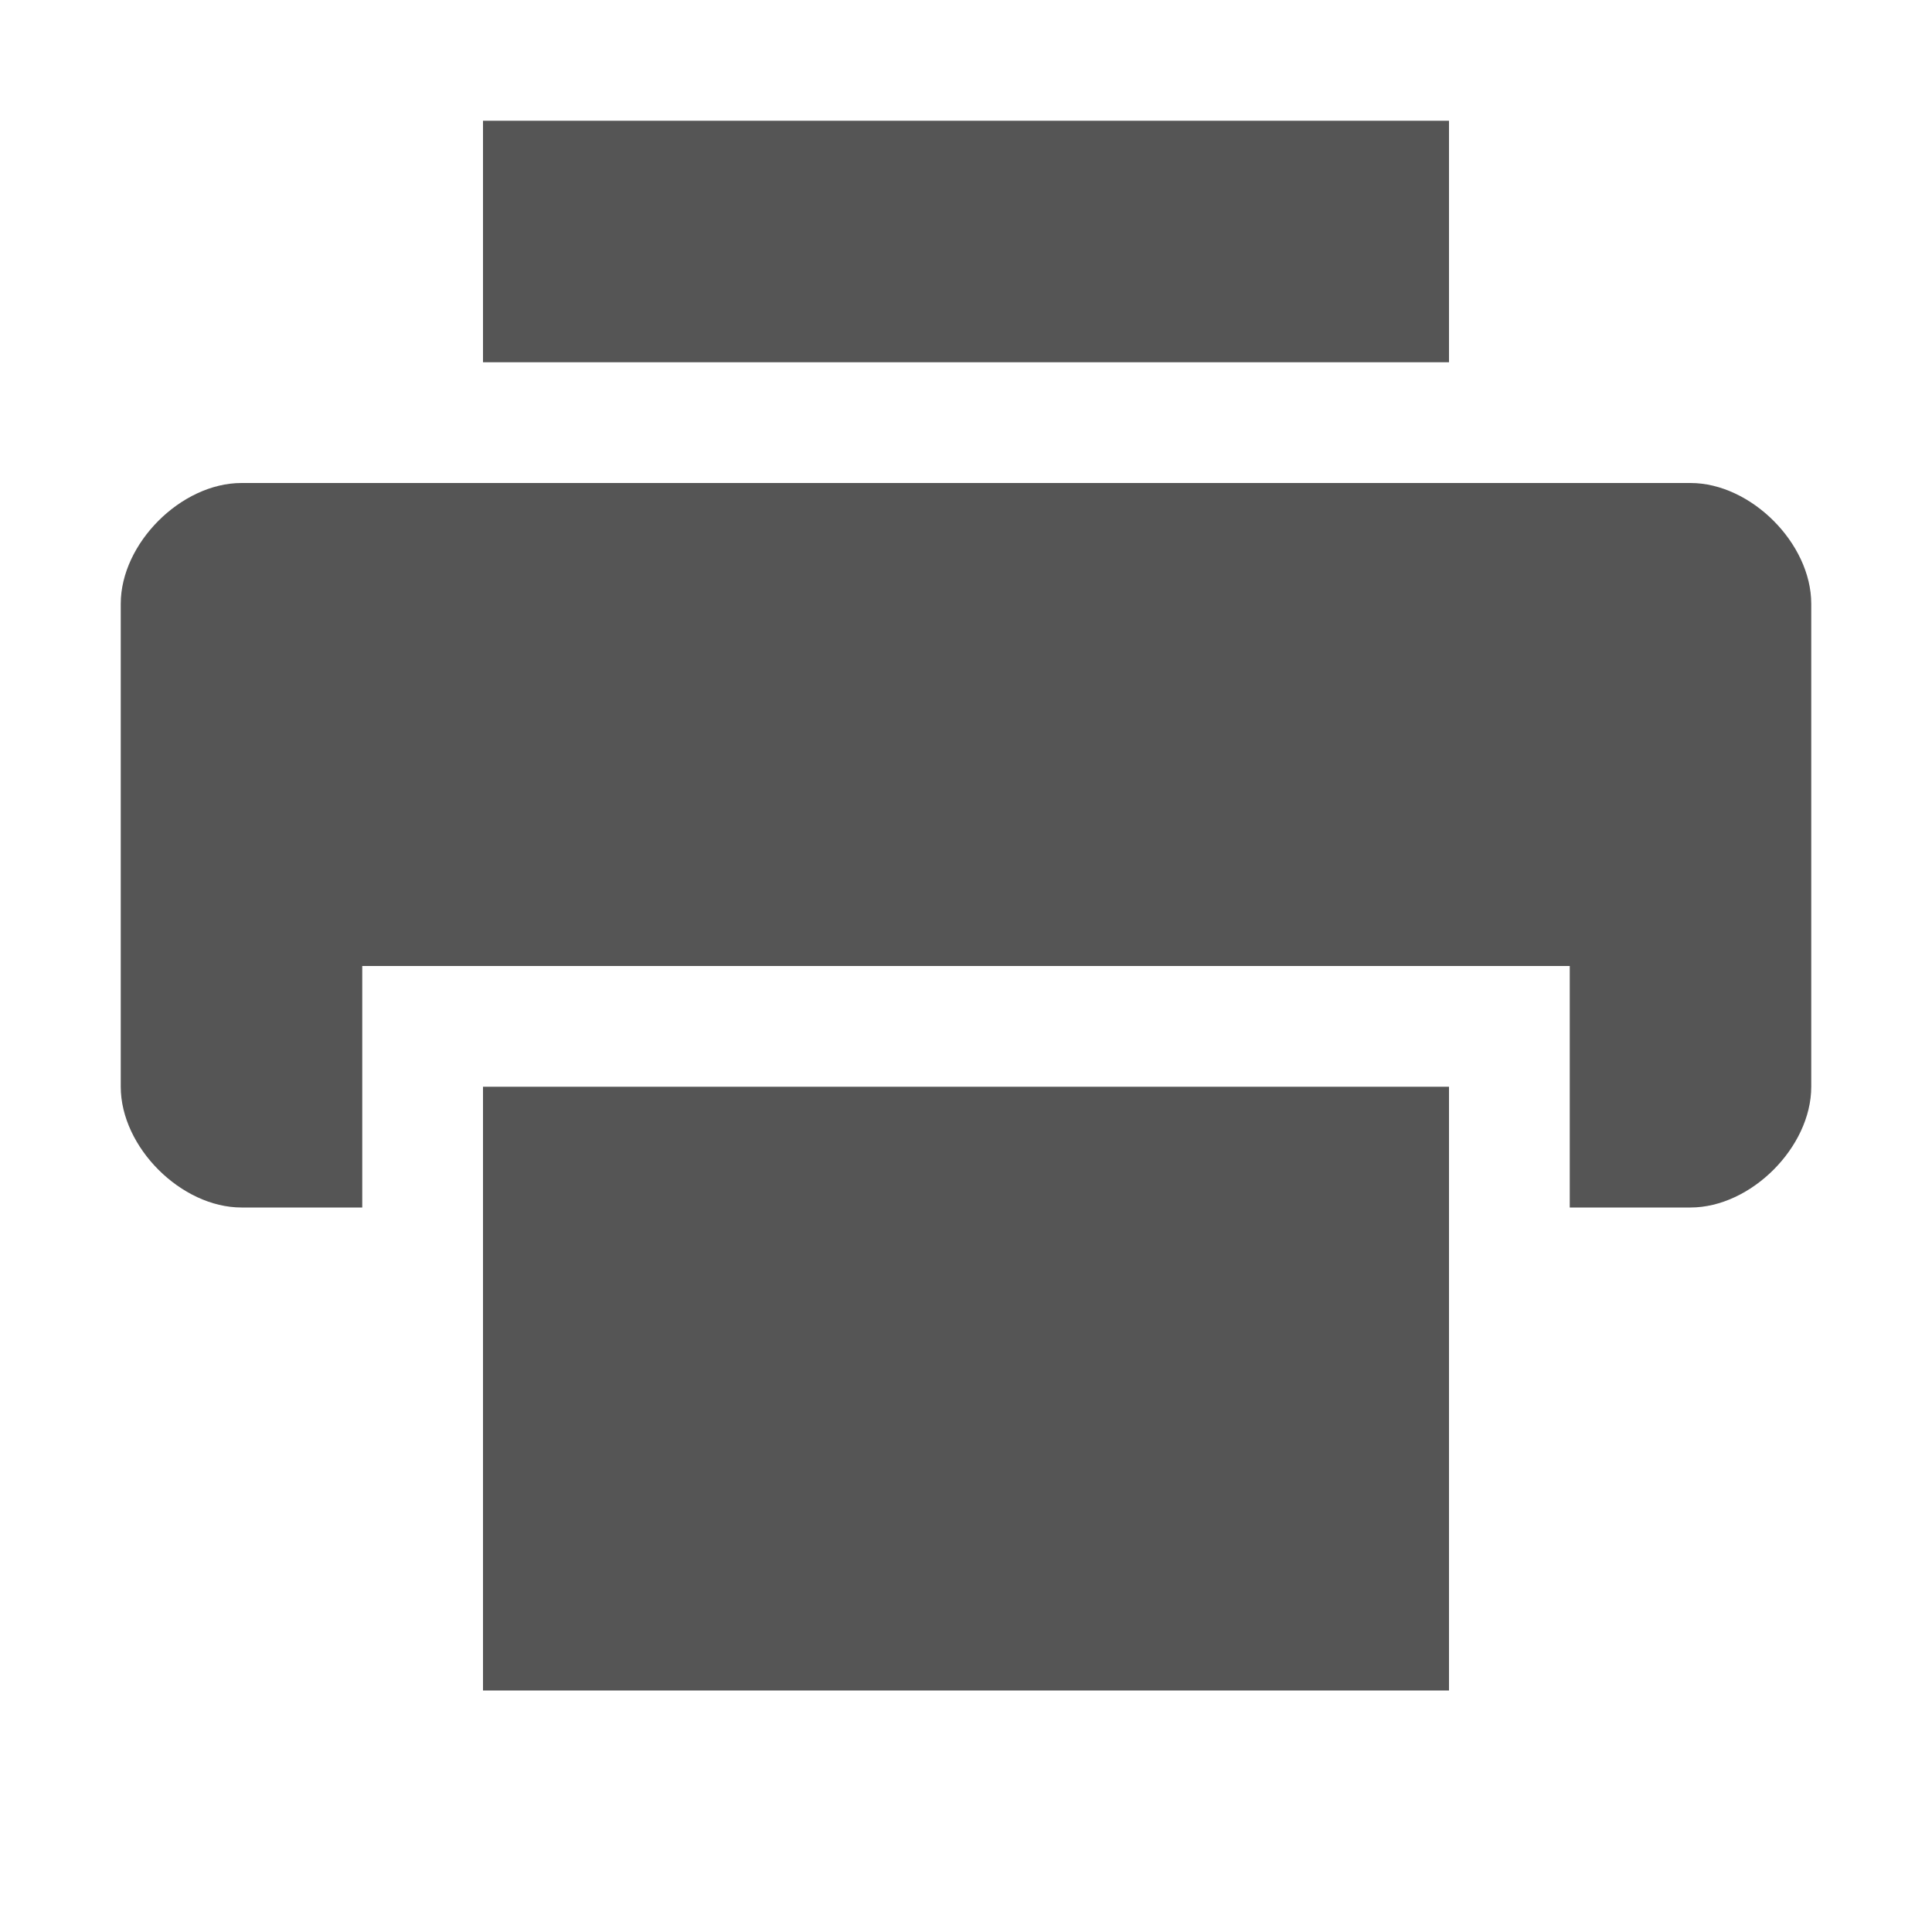
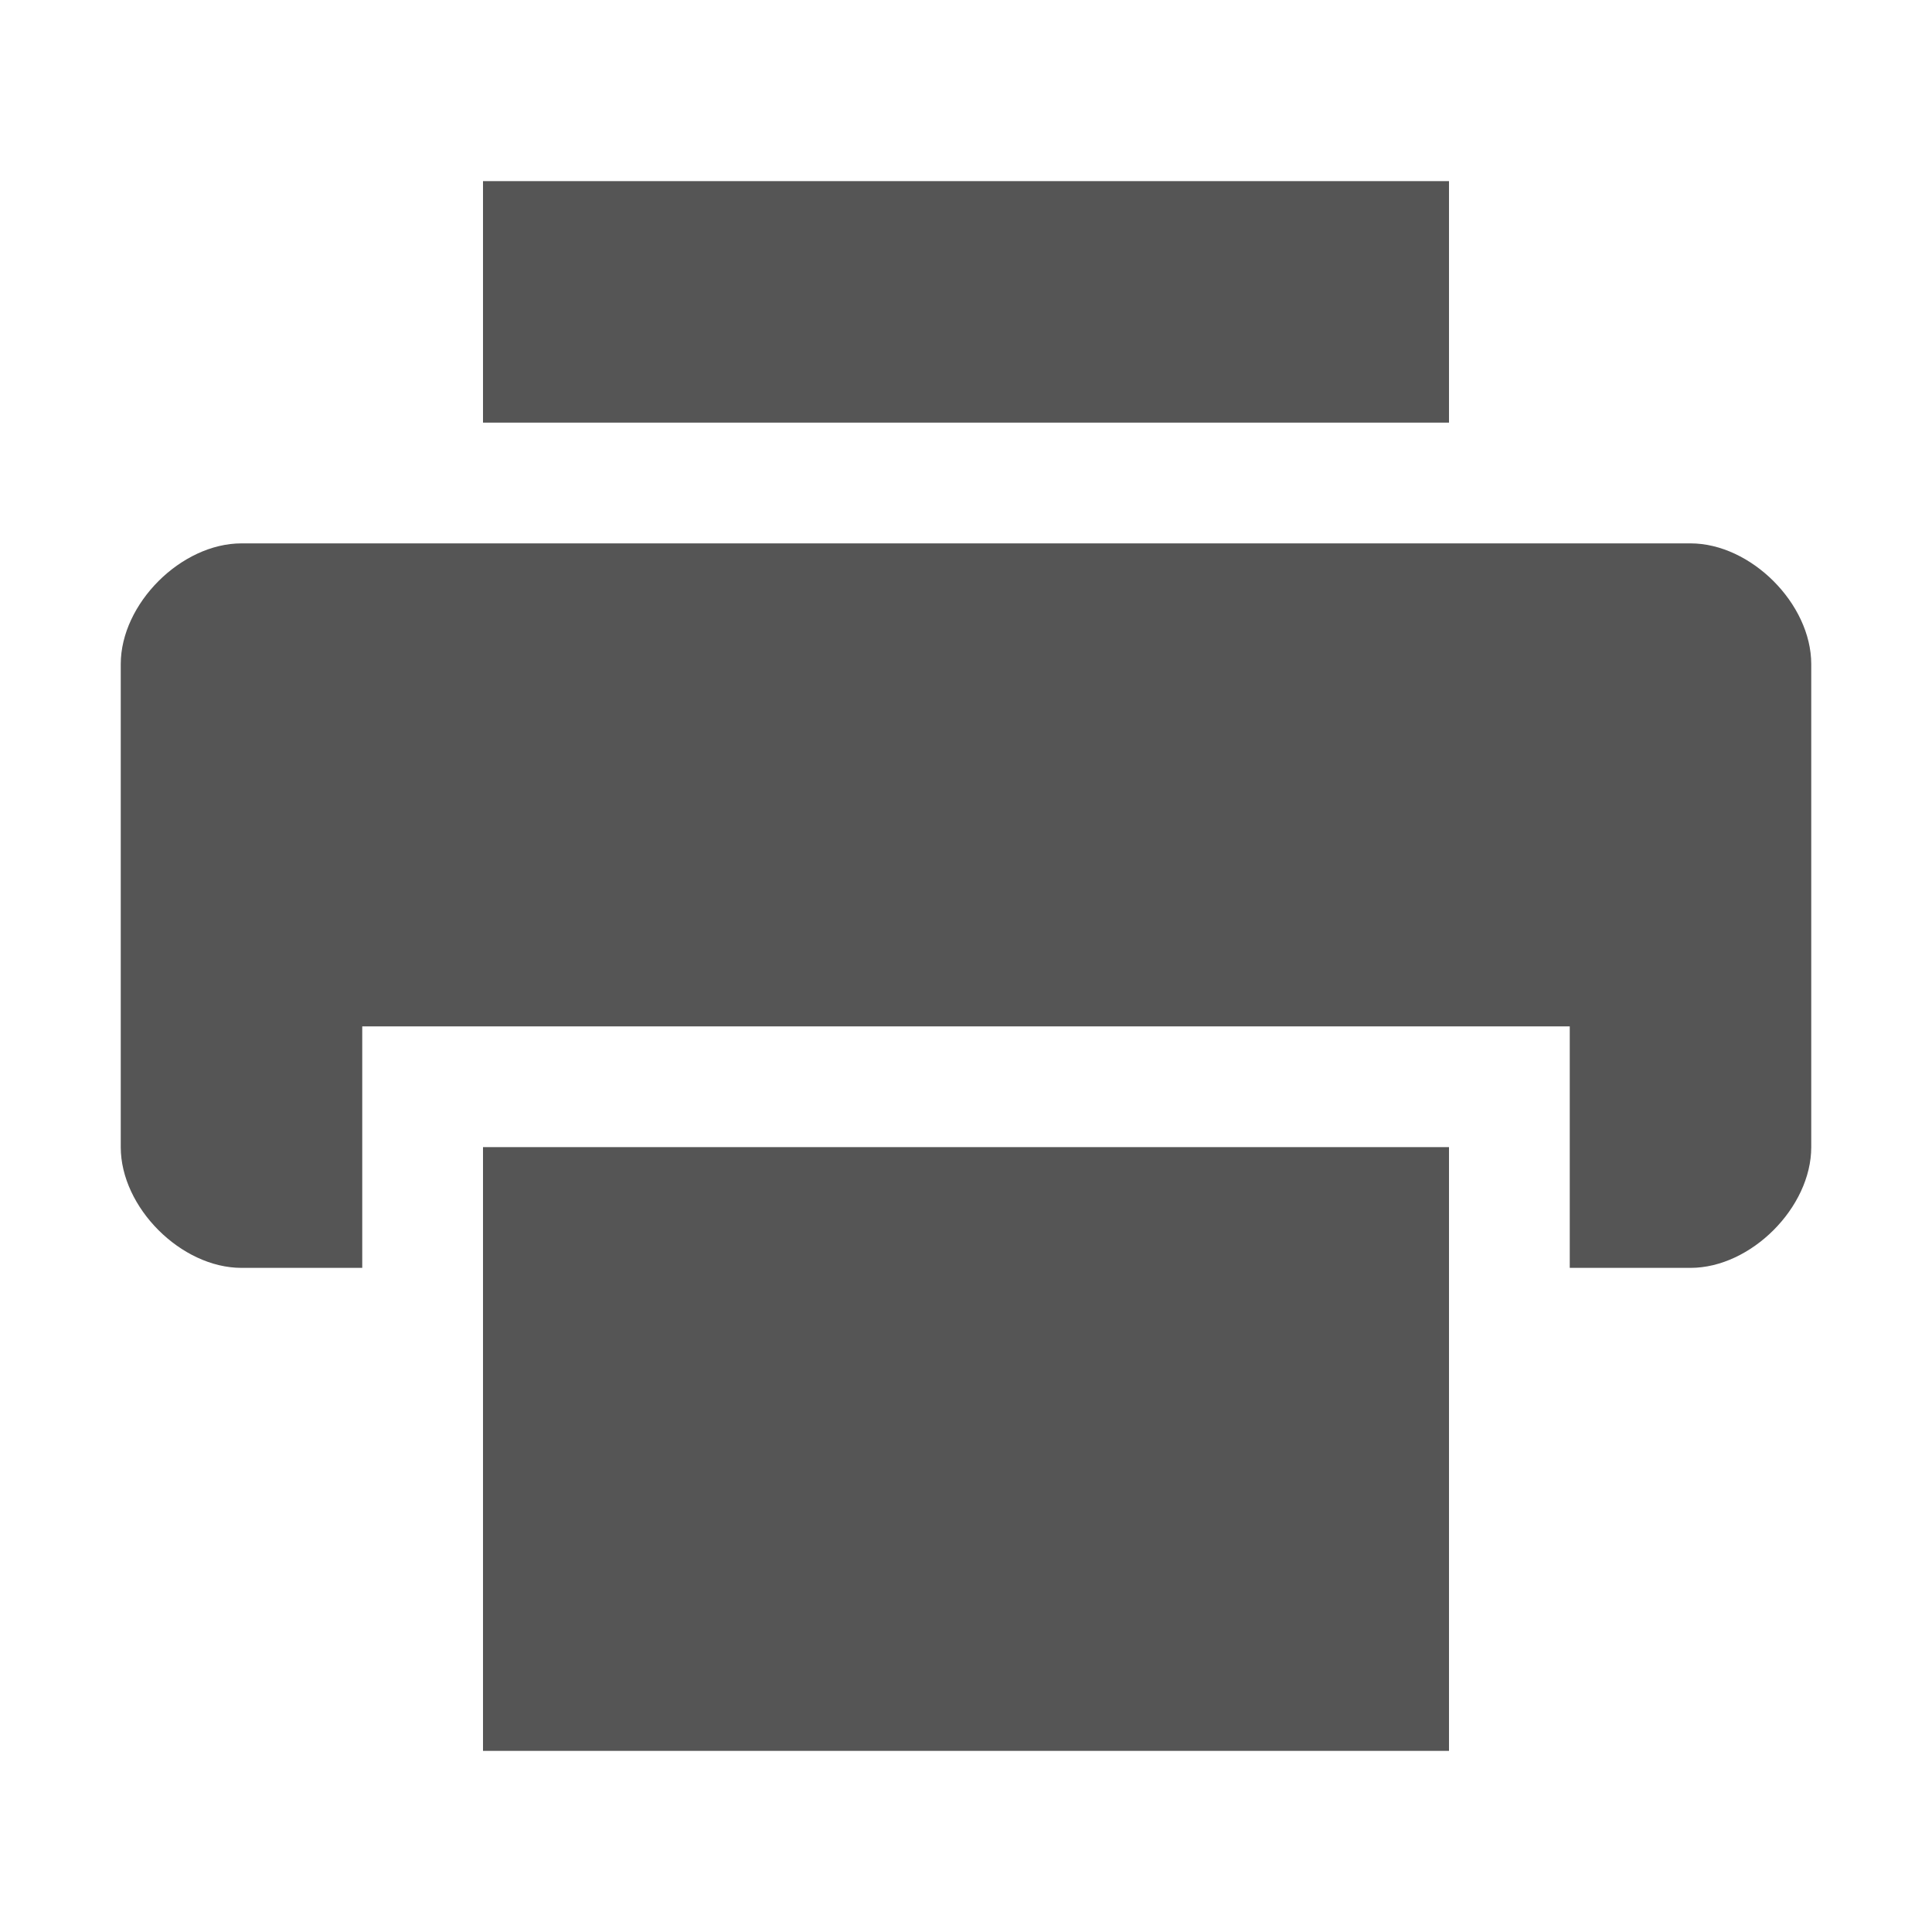
- <svg xmlns="http://www.w3.org/2000/svg" xmlns:ns1="http://www.openswatchbook.org/uri/2009/osb" height="16" id="svg7384" style="enable-background:new" version="1.1" width="16">
-   <defs id="defs7386">
-     <linearGradient id="linearGradient5606" ns1:paint="solid">
-       <stop id="stop5608" offset="0" style="stop-color:#000000;stop-opacity:1;" />
-     </linearGradient>
-     <filter color-interpolation-filters="sRGB" id="filter7554">
-       <feBlend id="feBlend7556" in2="BackgroundImage" mode="darken" />
-     </filter>
-   </defs>
-   <g id="layer9" style="display:inline" transform="translate(-365.0002,159)" />
-   <g id="layer10" style="display:inline;filter:url(#filter7554)" transform="translate(-365.0002,159)">
-     <g id="g10819" transform="translate(317.0002,-557)">
-       
-     </g>
-     <g id="layer1-6" transform="translate(365.0002,-159)">
-       <path d="M 2,4 C 1.5,4 1,4.5 1,5 l 0,4 c 0,0.5 0.5,1 1,1 l 1,0 0,-2 10,0 0,2 1,0 c 0.5,0 1,-0.5 1,-1 L 15,5 C 15,4.5 14.5,4 14,4 L 2,4 z" id="path3520" style="fill:#555555;fill-opacity:1;stroke:none" />
-       <path d="M 4,1 4,3 12,3 12,1 4,1 z" id="path4804" style="fill:#555555;fill-opacity:1;stroke:none" />
-       <path d="M 4,9 4,14 l 8,0 0,-5 z" id="path4806" style="fill:#555555;fill-opacity:1;stroke:none" />
+ <svg xmlns="http://www.w3.org/2000/svg" height="16" id="svg7384" style="enable-background:new" version="1.1" width="16">
+   <defs id="defs7386" />
+   <g id="layer10">
+     <g id="layer1-6" transform="translate(0,0.5)">
+       <path d="M 2,4 C 1.5,4 1,4.5 1,5 v 4 c 0,0.5 0.5,1 1,1 H 3 V 8 h 10 v 2 h 1 c 0.5,0 1,-0.5 1,-1 V 5 C 15,4.5 14.5,4 14,4 Z" id="path3520" style="fill:#555555;fill-opacity:1;stroke:none" />
+       <path d="m 4,1 v 2 h 8 V 1 Z" id="path4804" style="fill:#555555;fill-opacity:1;stroke:none" />
+       <path d="M 4,9 V 14 h 8 V 9 Z" id="path4806" style="fill:#555555;fill-opacity:1;stroke:none" />
    </g>
  </g>
-   <g id="layer1" style="display:inline" transform="translate(-124,-458)" />
-   <g id="layer14" style="display:inline" transform="translate(-365.0002,159)" />
-   <g id="layer15" style="display:inline" transform="translate(-365.0002,159)" />
-   <g id="g71291" style="display:inline" transform="translate(-365.0002,159)" />
-   <g id="layer2" style="display:inline" transform="translate(-124,-308)" />
-   <g id="g6058" style="display:inline" transform="translate(-124,-308)" />
-   <g id="layer12" style="display:inline" transform="translate(-365.0002,159)" />
</svg>
